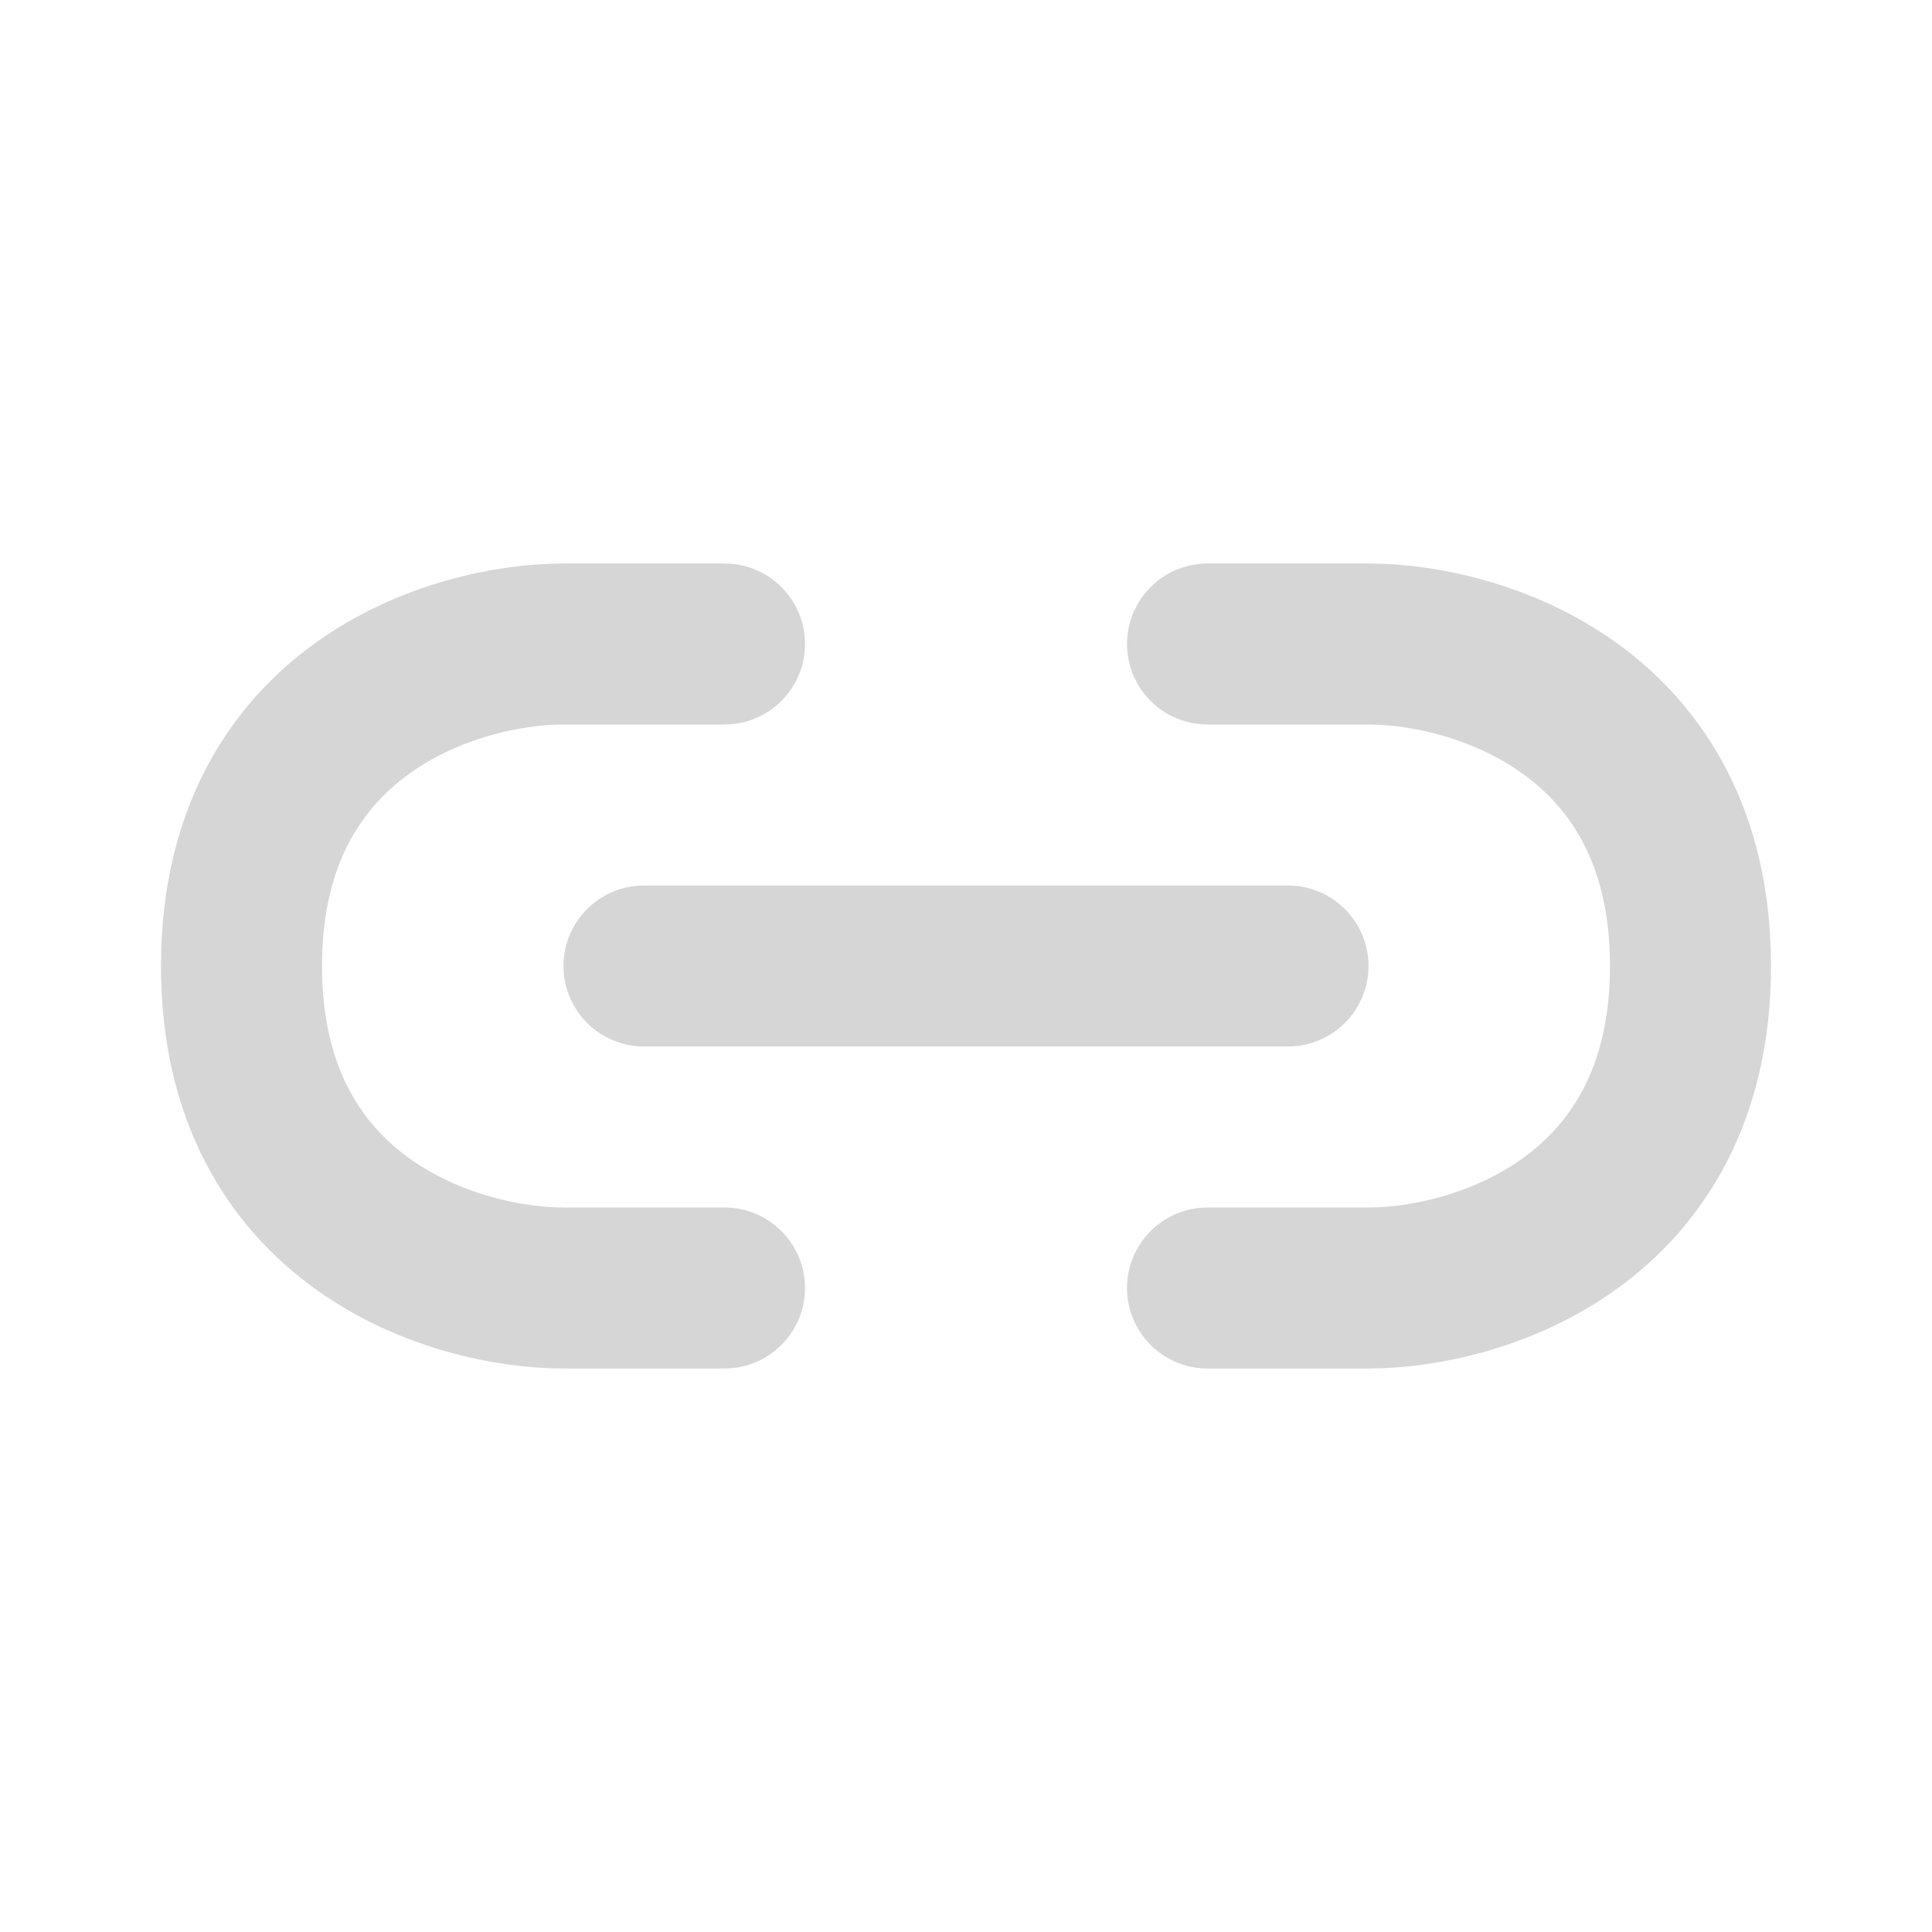
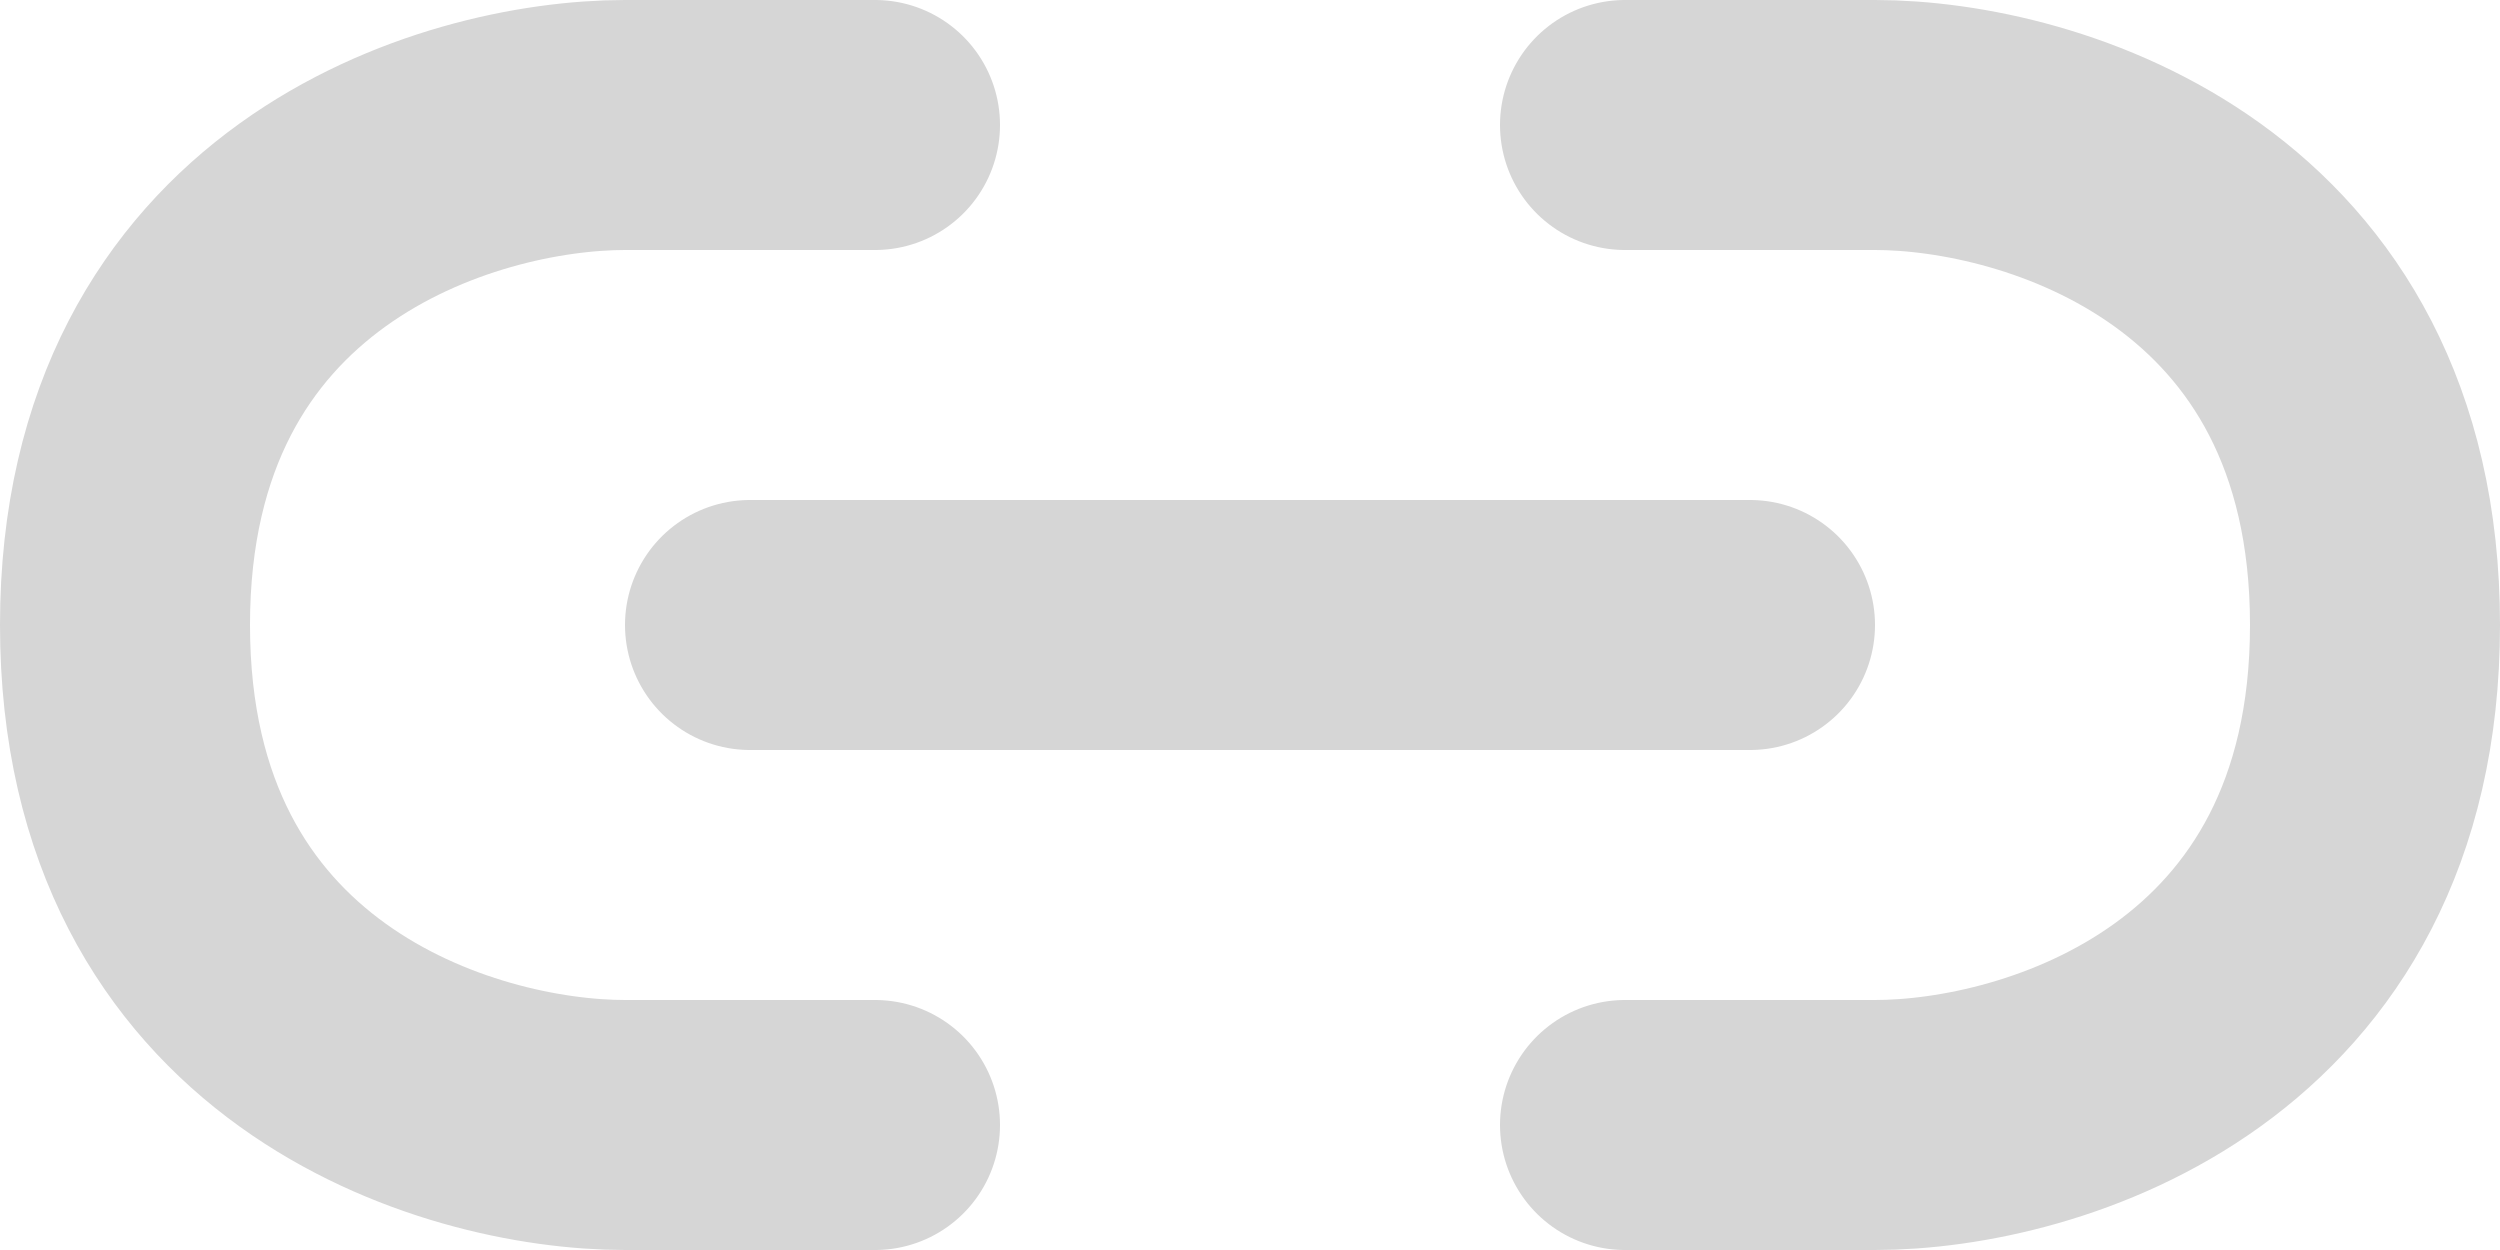
- <svg xmlns="http://www.w3.org/2000/svg" width="24" height="24" viewBox="0 0 24 24" fill="none">
-   <path d="M15 8H17C18.333 8 21 8.8 21 12C21 15.2 18.333 16 17 16H15M9 8H7C5.667 8 3 8.8 3 12C3 15.2 5.667 16 7 16H9M8 12H16" stroke="#D6D6D6" stroke-width="2" stroke-linecap="round" stroke-linejoin="round" />
+ <svg xmlns="http://www.w3.org/2000/svg" width="20" height="10" viewBox="0 0 20 10" fill="none">
+   <path d="M13 1H15C16.333 1 19 1.8 19 5C19 8.2 16.333 9 15 9H13M7 1H5C3.667 1 1 1.8 1 5C1 8.2 3.667 9 5 9H7M6 5H14" stroke="#D6D6D6" stroke-width="2" stroke-linecap="round" stroke-linejoin="round" />
</svg>
